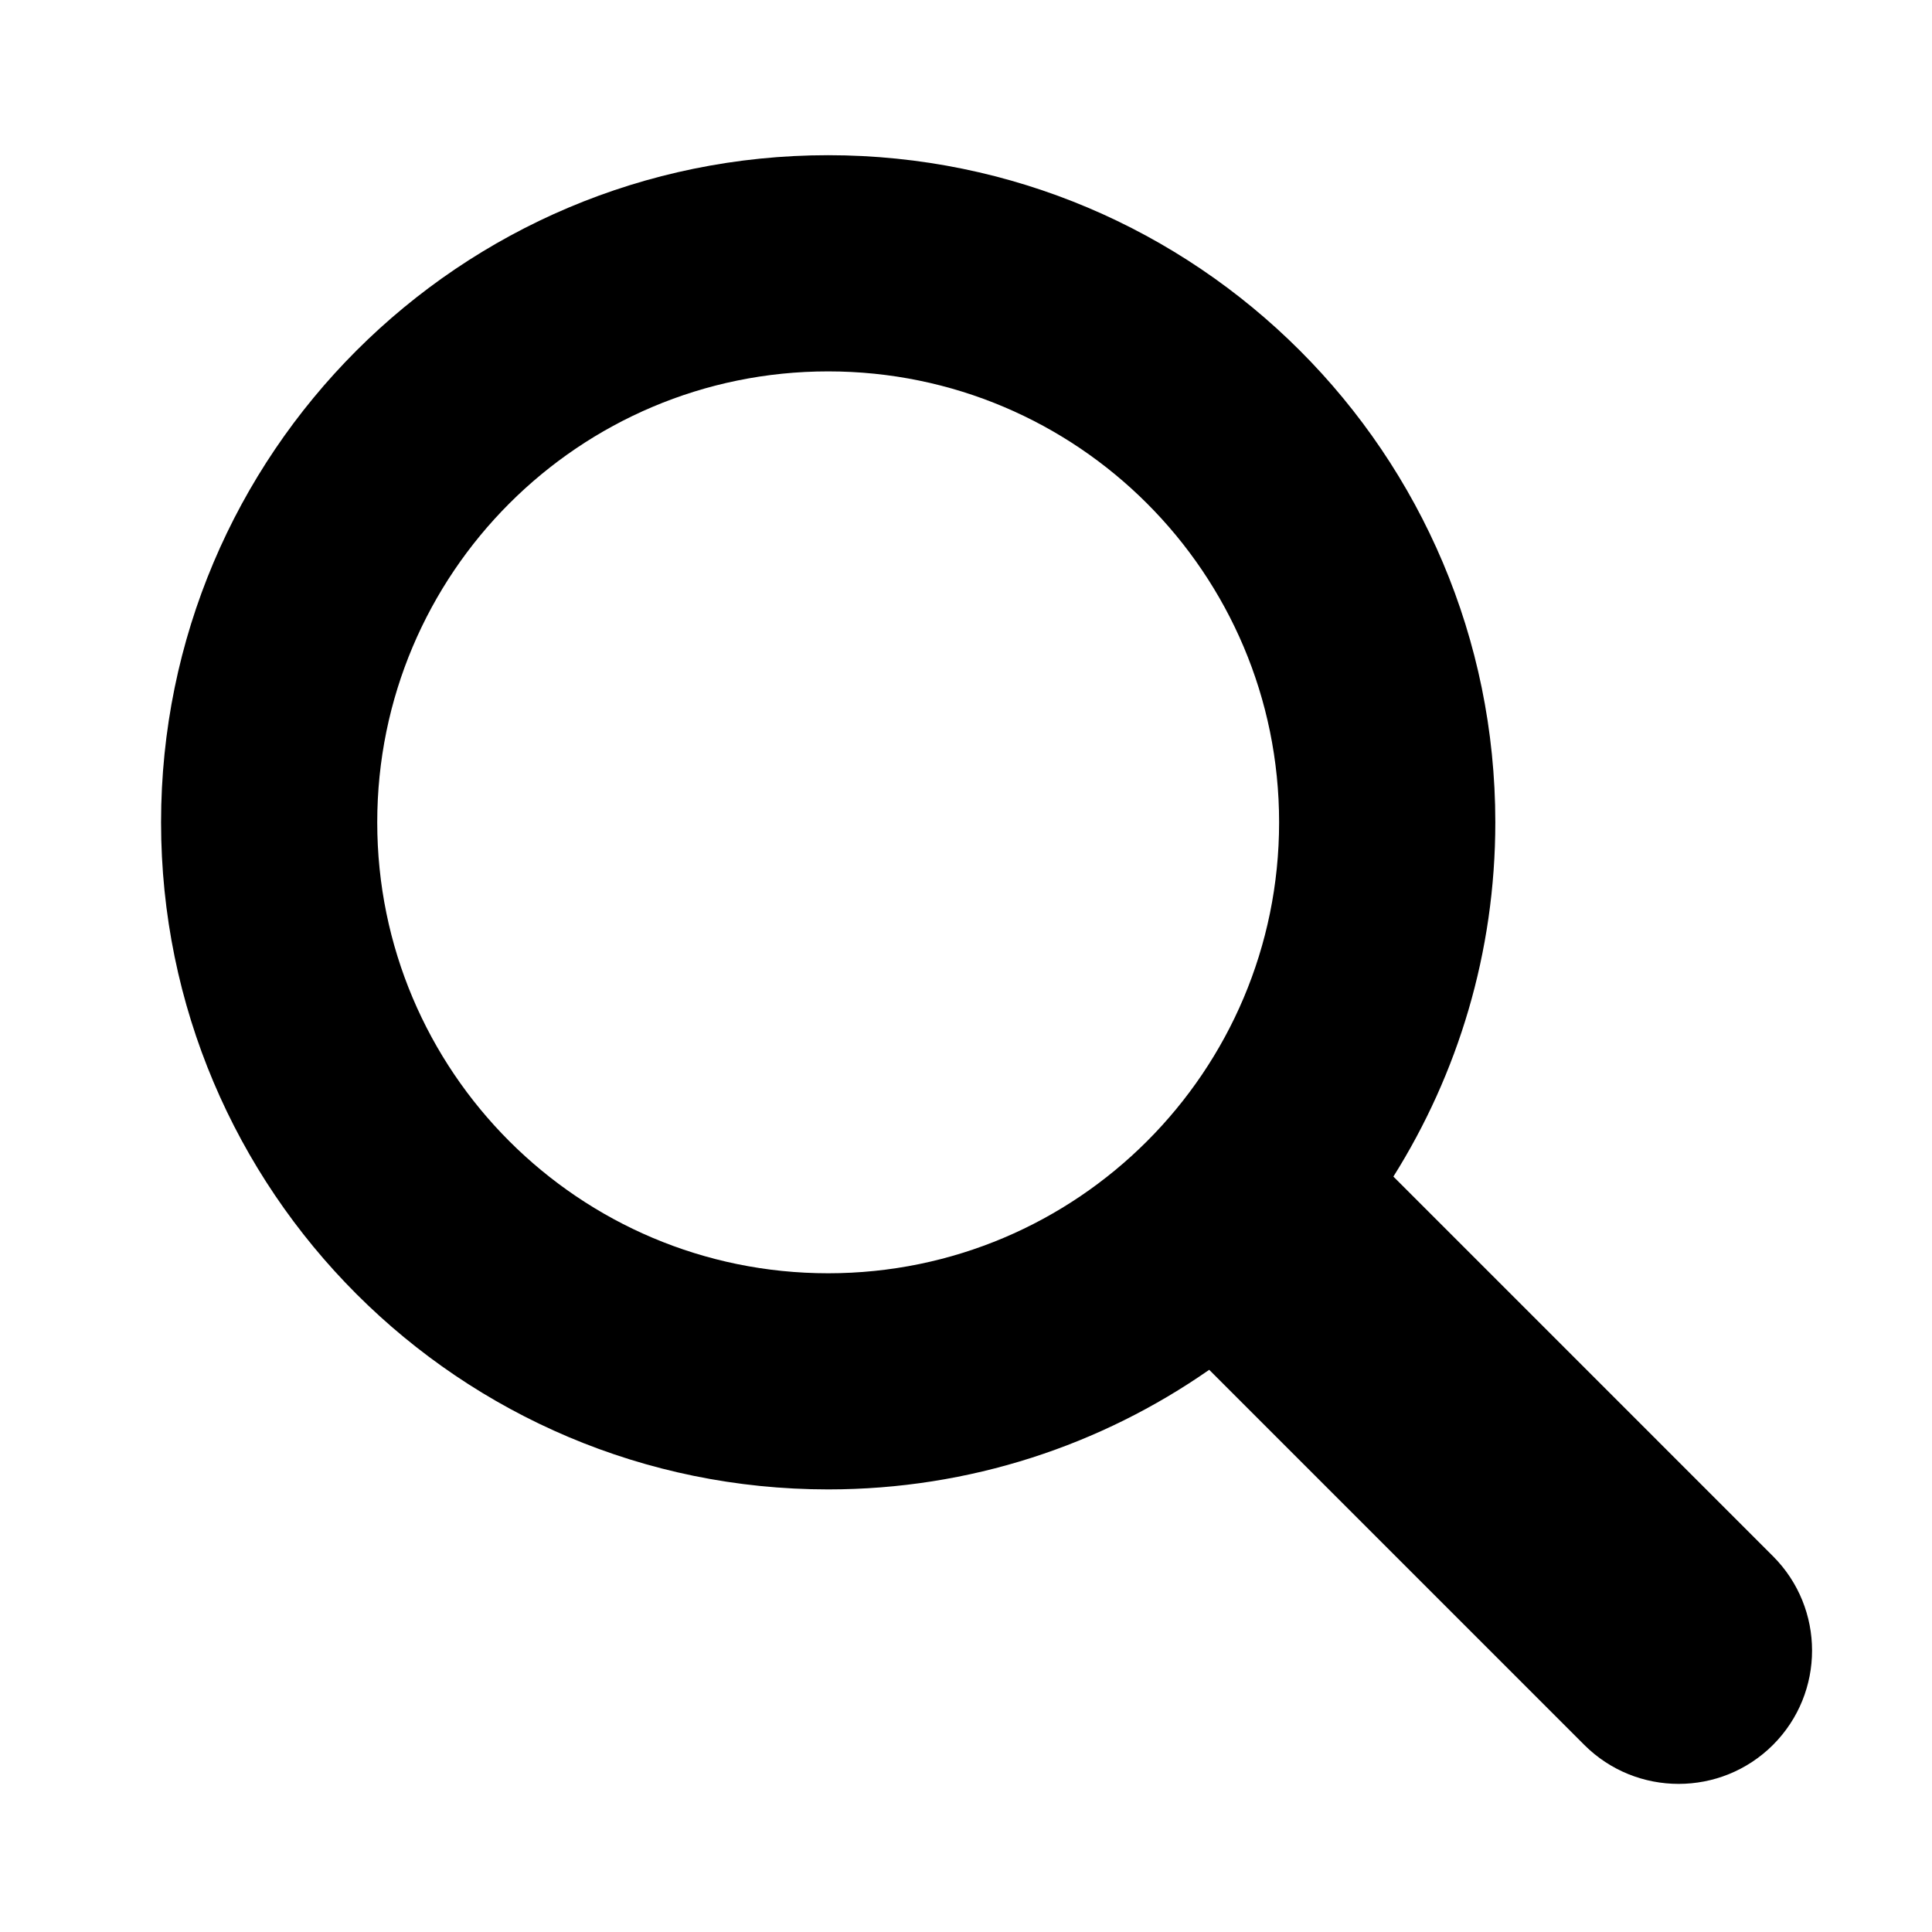
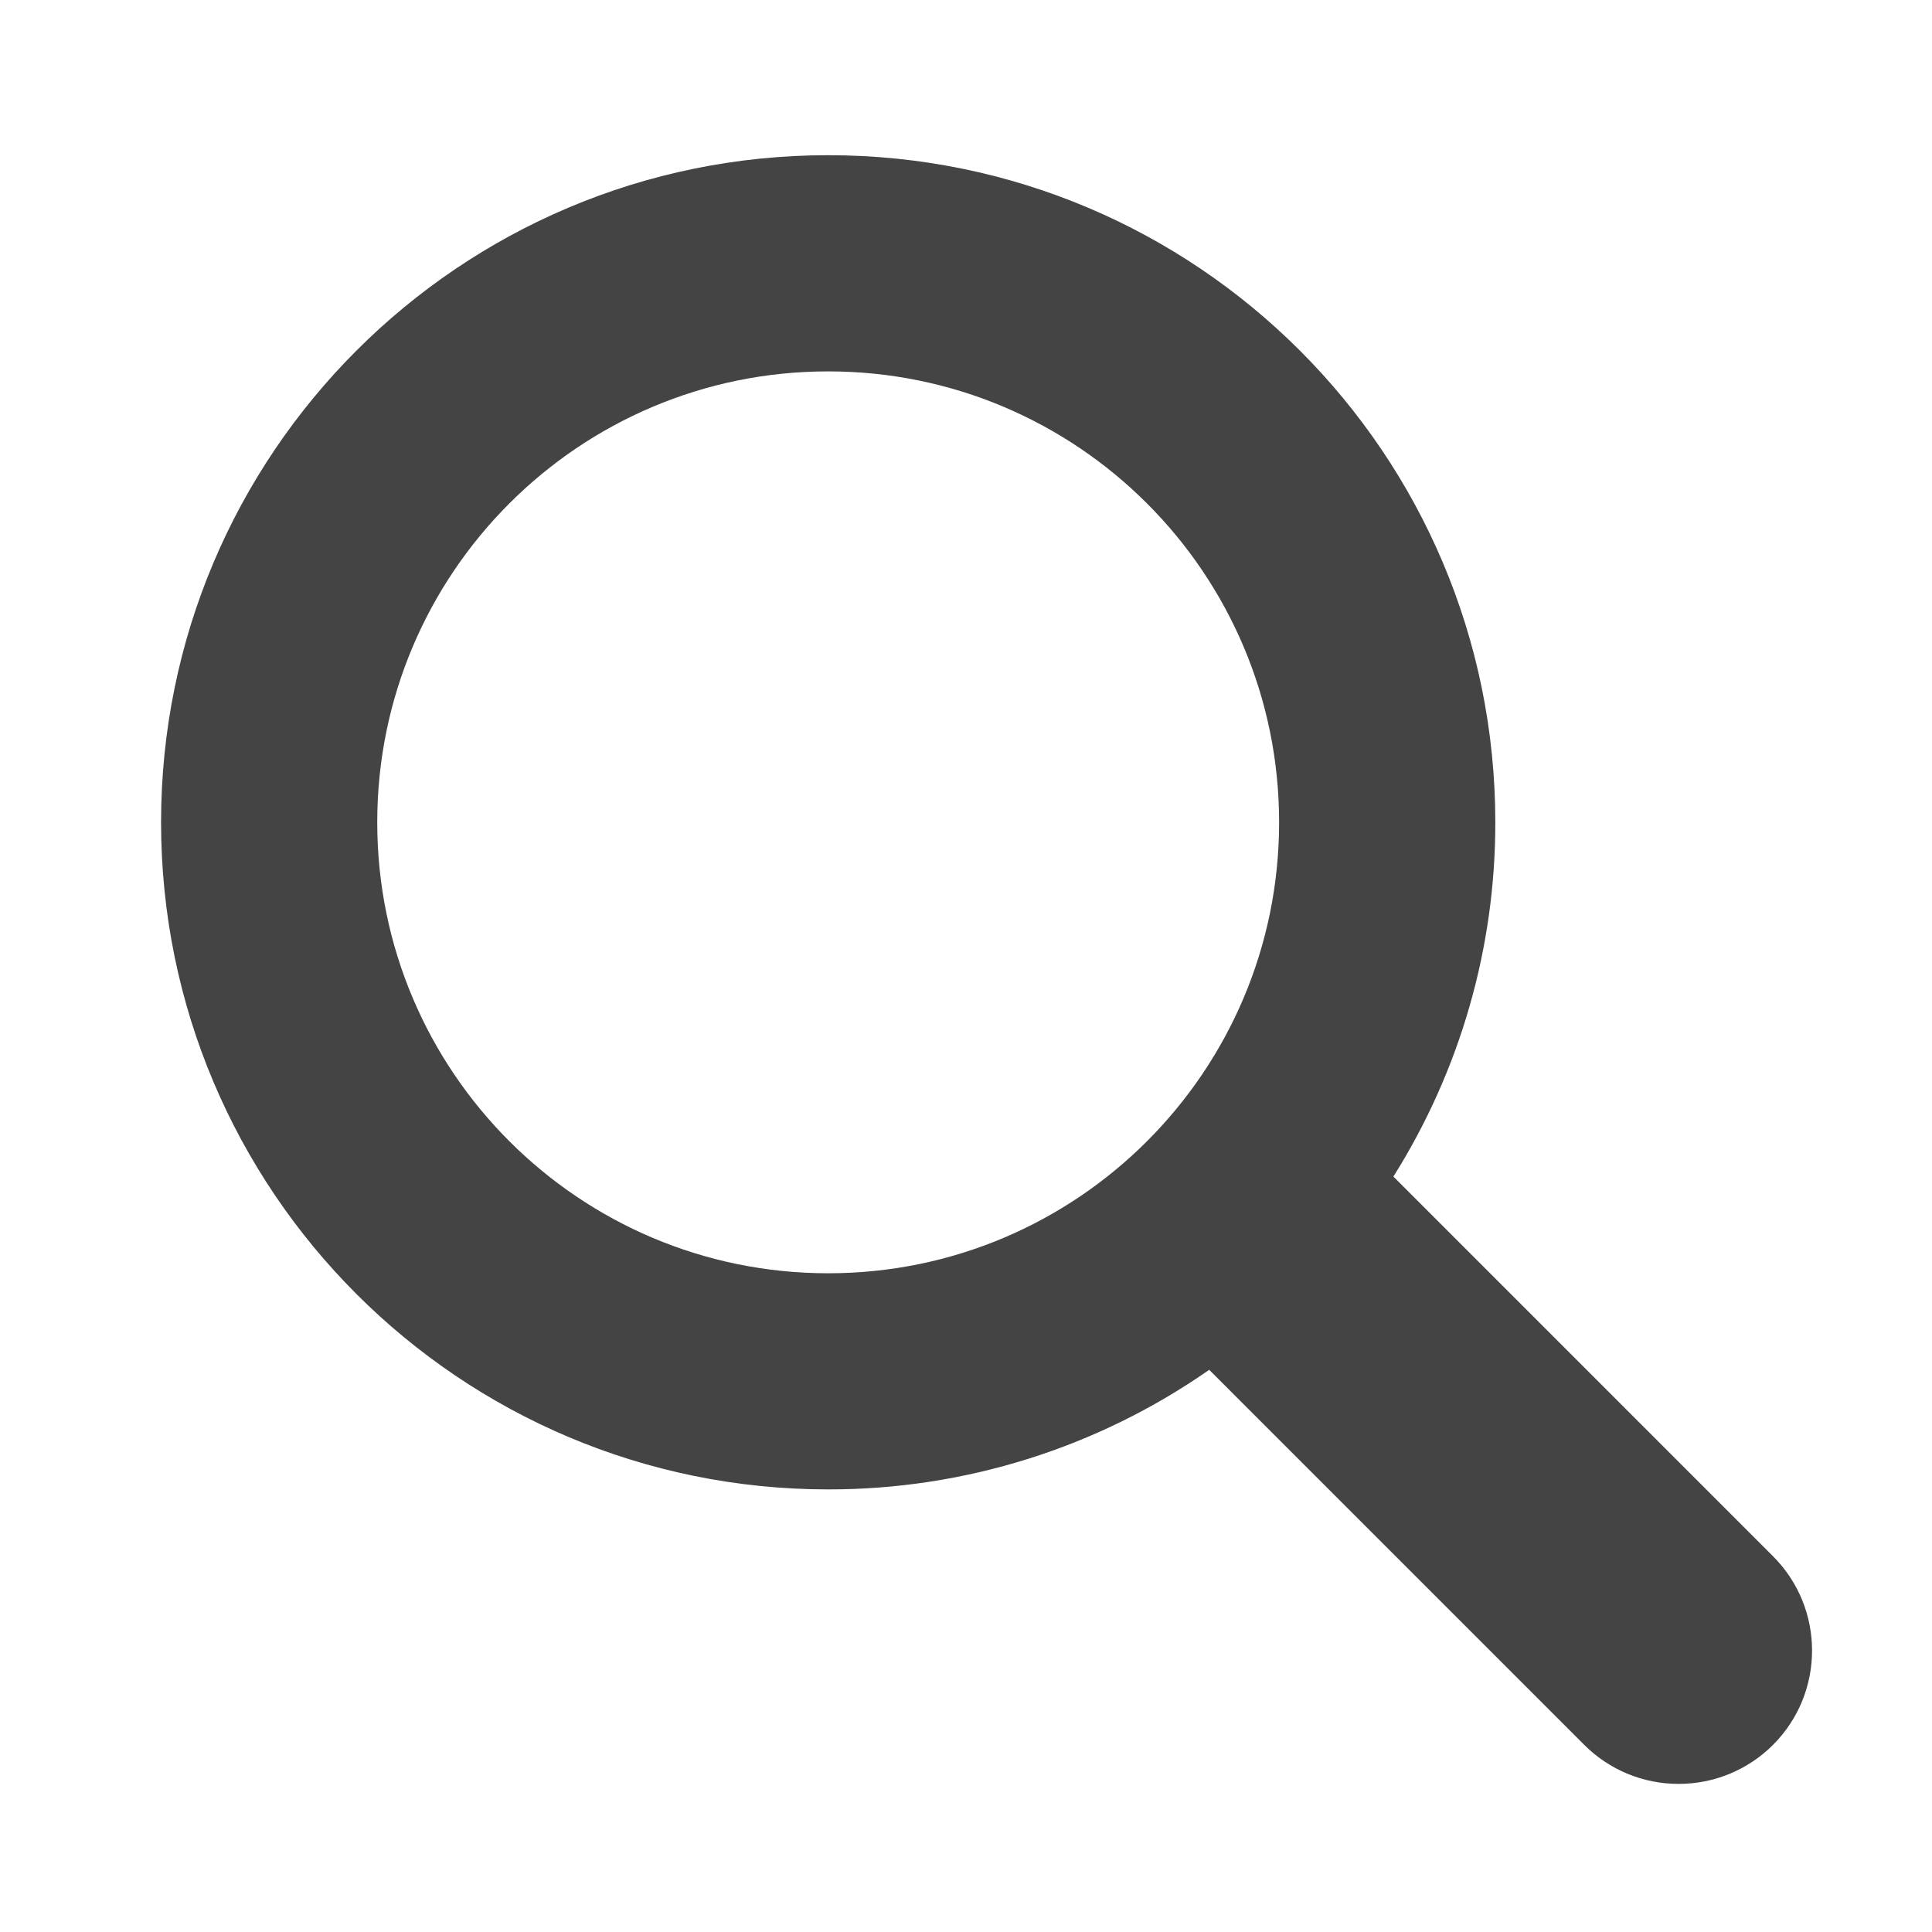
- <svg xmlns="http://www.w3.org/2000/svg" enable-background="new 0 0 139 139" height="139px" id="Find" version="1.1" viewBox="0 0 139 139" width="139px" xml:space="preserve">
-   <path d="M127.558,111.961L100.249,84.65c4.64-7.387,7.333-16.118,7.333-25.488c0-26.509-21.49-47.996-47.998-47.996  c-26.508,0-47.996,21.487-47.996,47.996c0,26.51,21.487,47.995,47.996,47.995c10.197,0,19.642-3.188,27.414-8.605l26.984,26.986  c1.875,1.873,4.333,2.806,6.788,2.806c2.458,0,4.913-0.933,6.791-2.806C131.308,121.787,131.308,115.711,127.558,111.961z   M59.584,91.607c-17.917,0-32.443-14.525-32.443-32.443S41.667,26.72,59.584,26.72c17.918,0,32.443,14.526,32.443,32.444  S77.502,91.607,59.584,91.607z" />
+ <svg xmlns="http://www.w3.org/2000/svg" height="139" viewBox="0 0 139 139" width="139">
+   <path fill="#444" d="M127.558 111.961L100.249 84.65a47.75 47.75 0 0 0 7.333-25.488c0-26.509-21.49-47.996-47.998-47.996S11.588 32.653 11.588 59.162c0 26.51 21.487 47.995 47.996 47.995a47.776 47.776 0 0 0 27.414-8.605l26.984 26.986a9.574 9.574 0 0 0 6.788 2.806 9.58 9.58 0 0 0 6.791-2.806 9.602 9.602 0 0 0-.003-13.577zM59.584 91.607c-17.917 0-32.443-14.525-32.443-32.443S41.667 26.72 59.584 26.72c17.918 0 32.443 14.526 32.443 32.444S77.502 91.607 59.584 91.607z" />
</svg>
